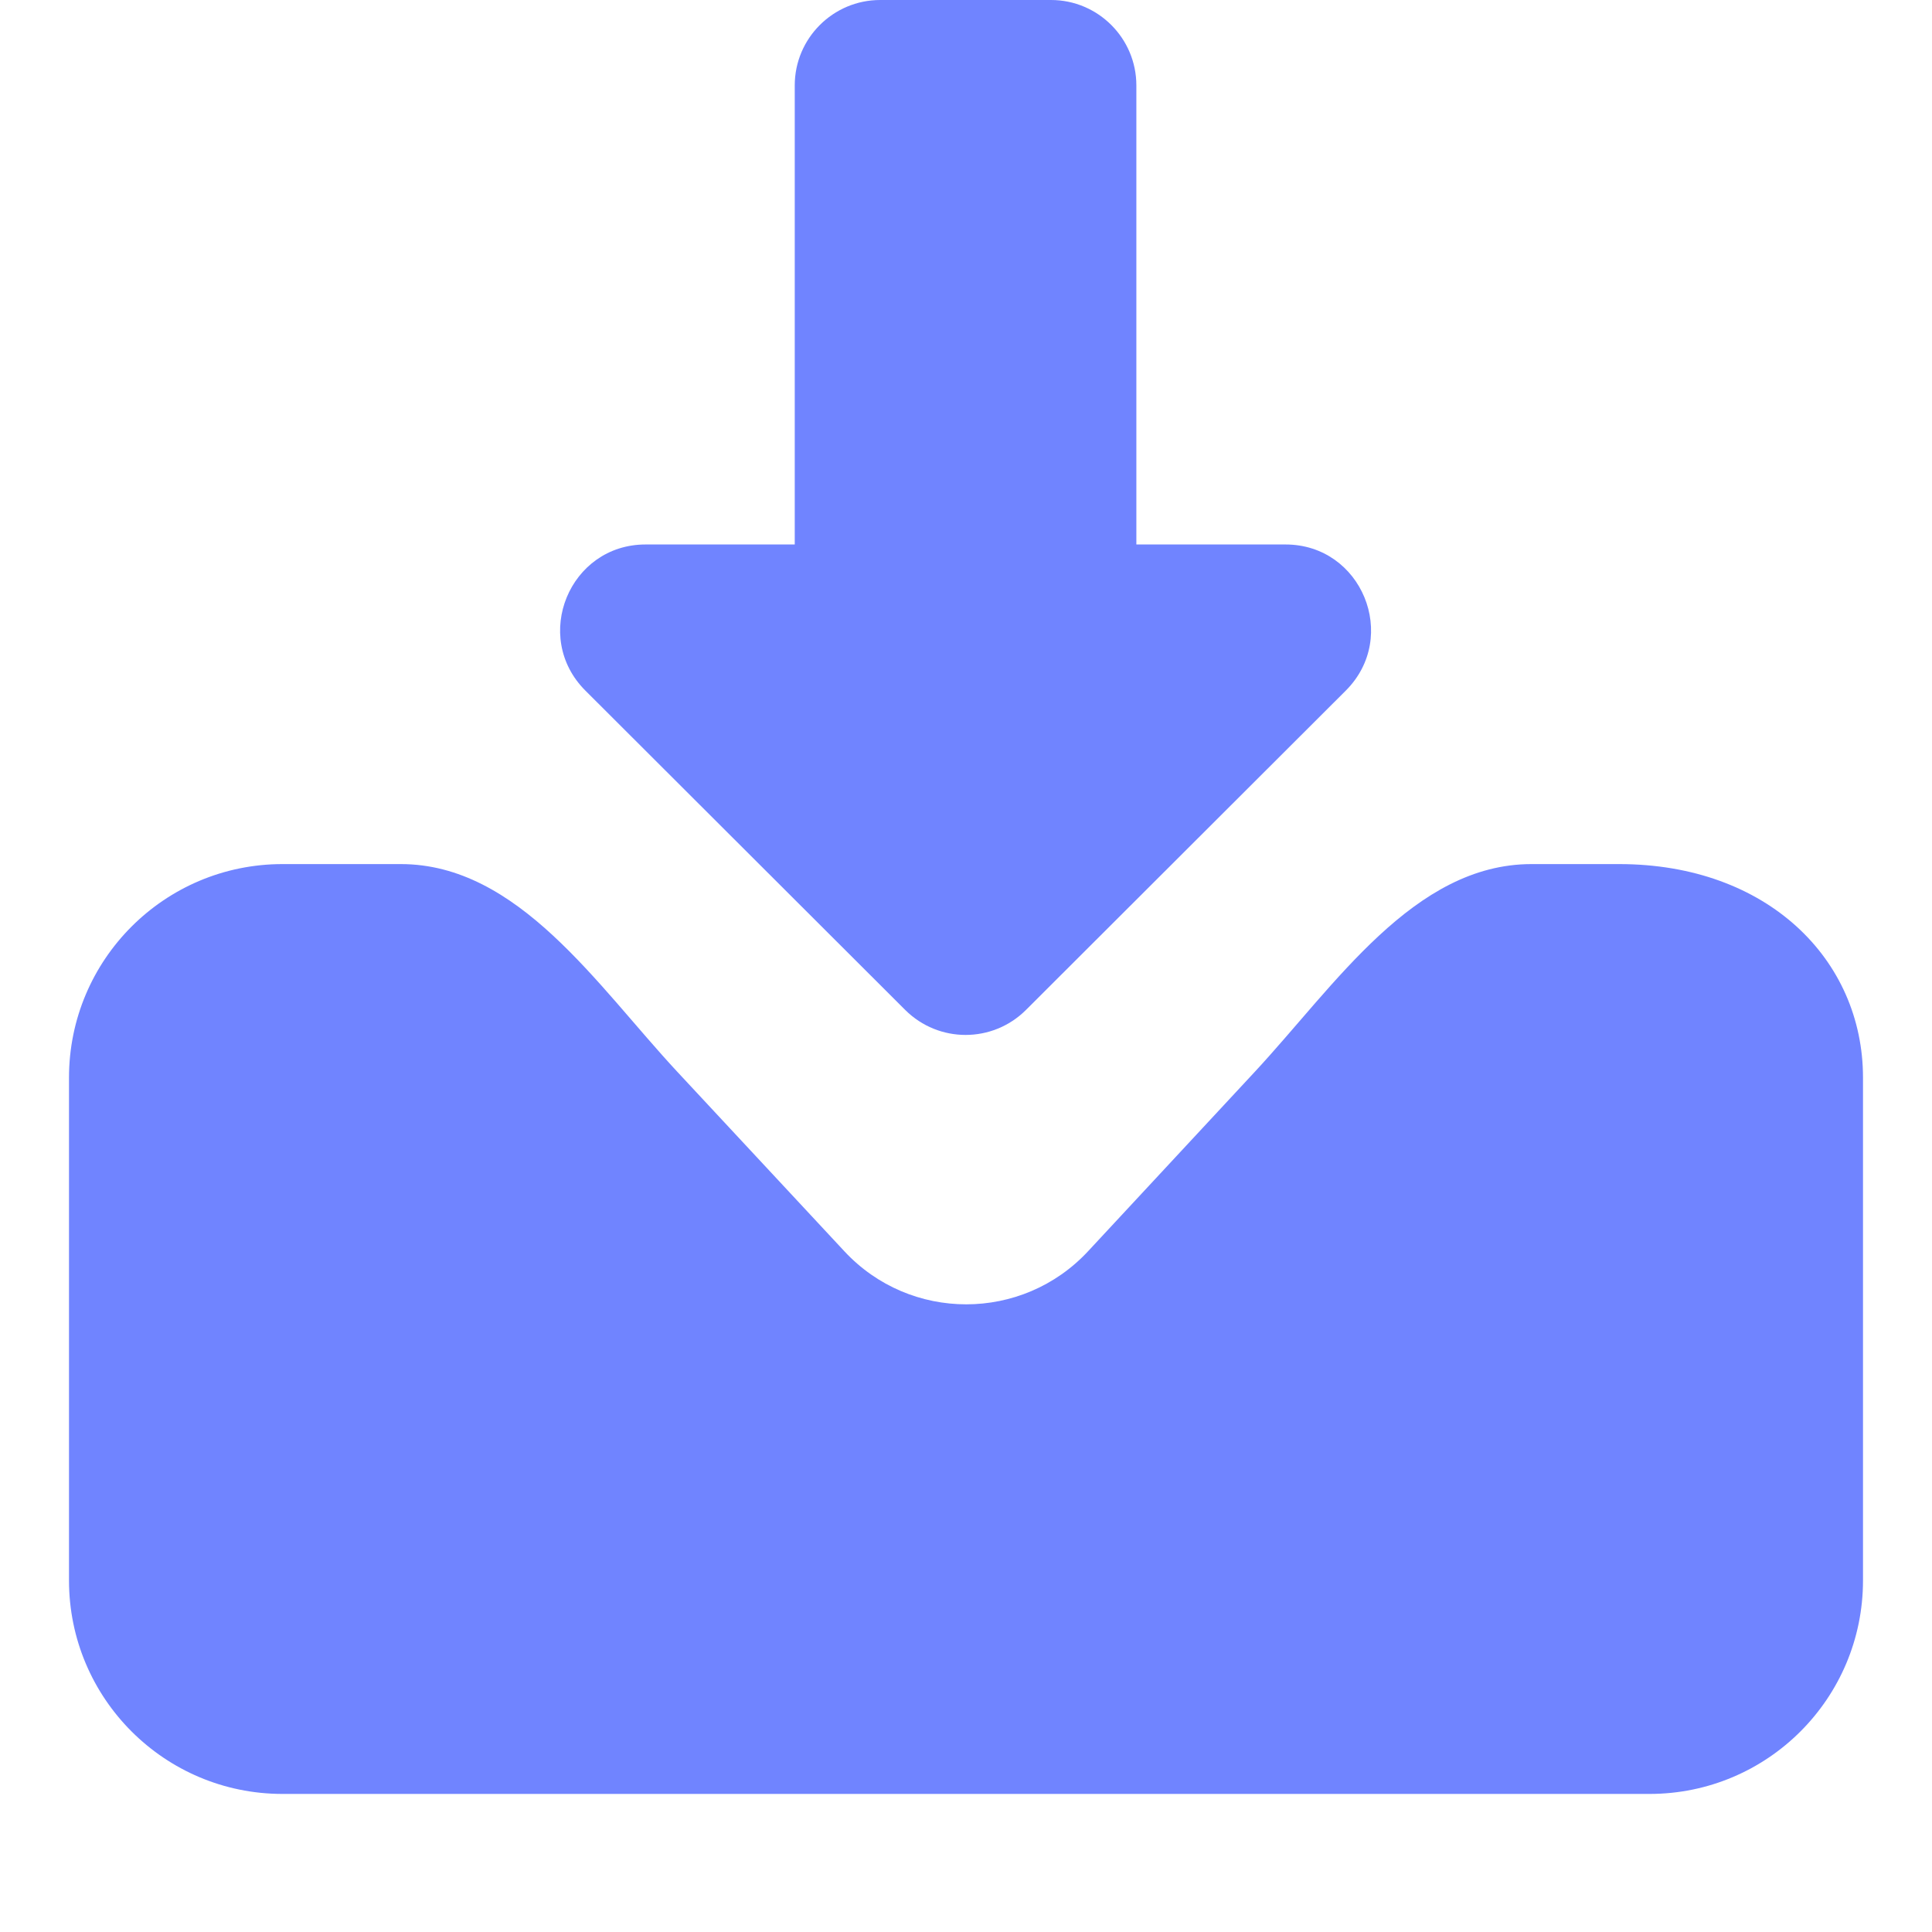
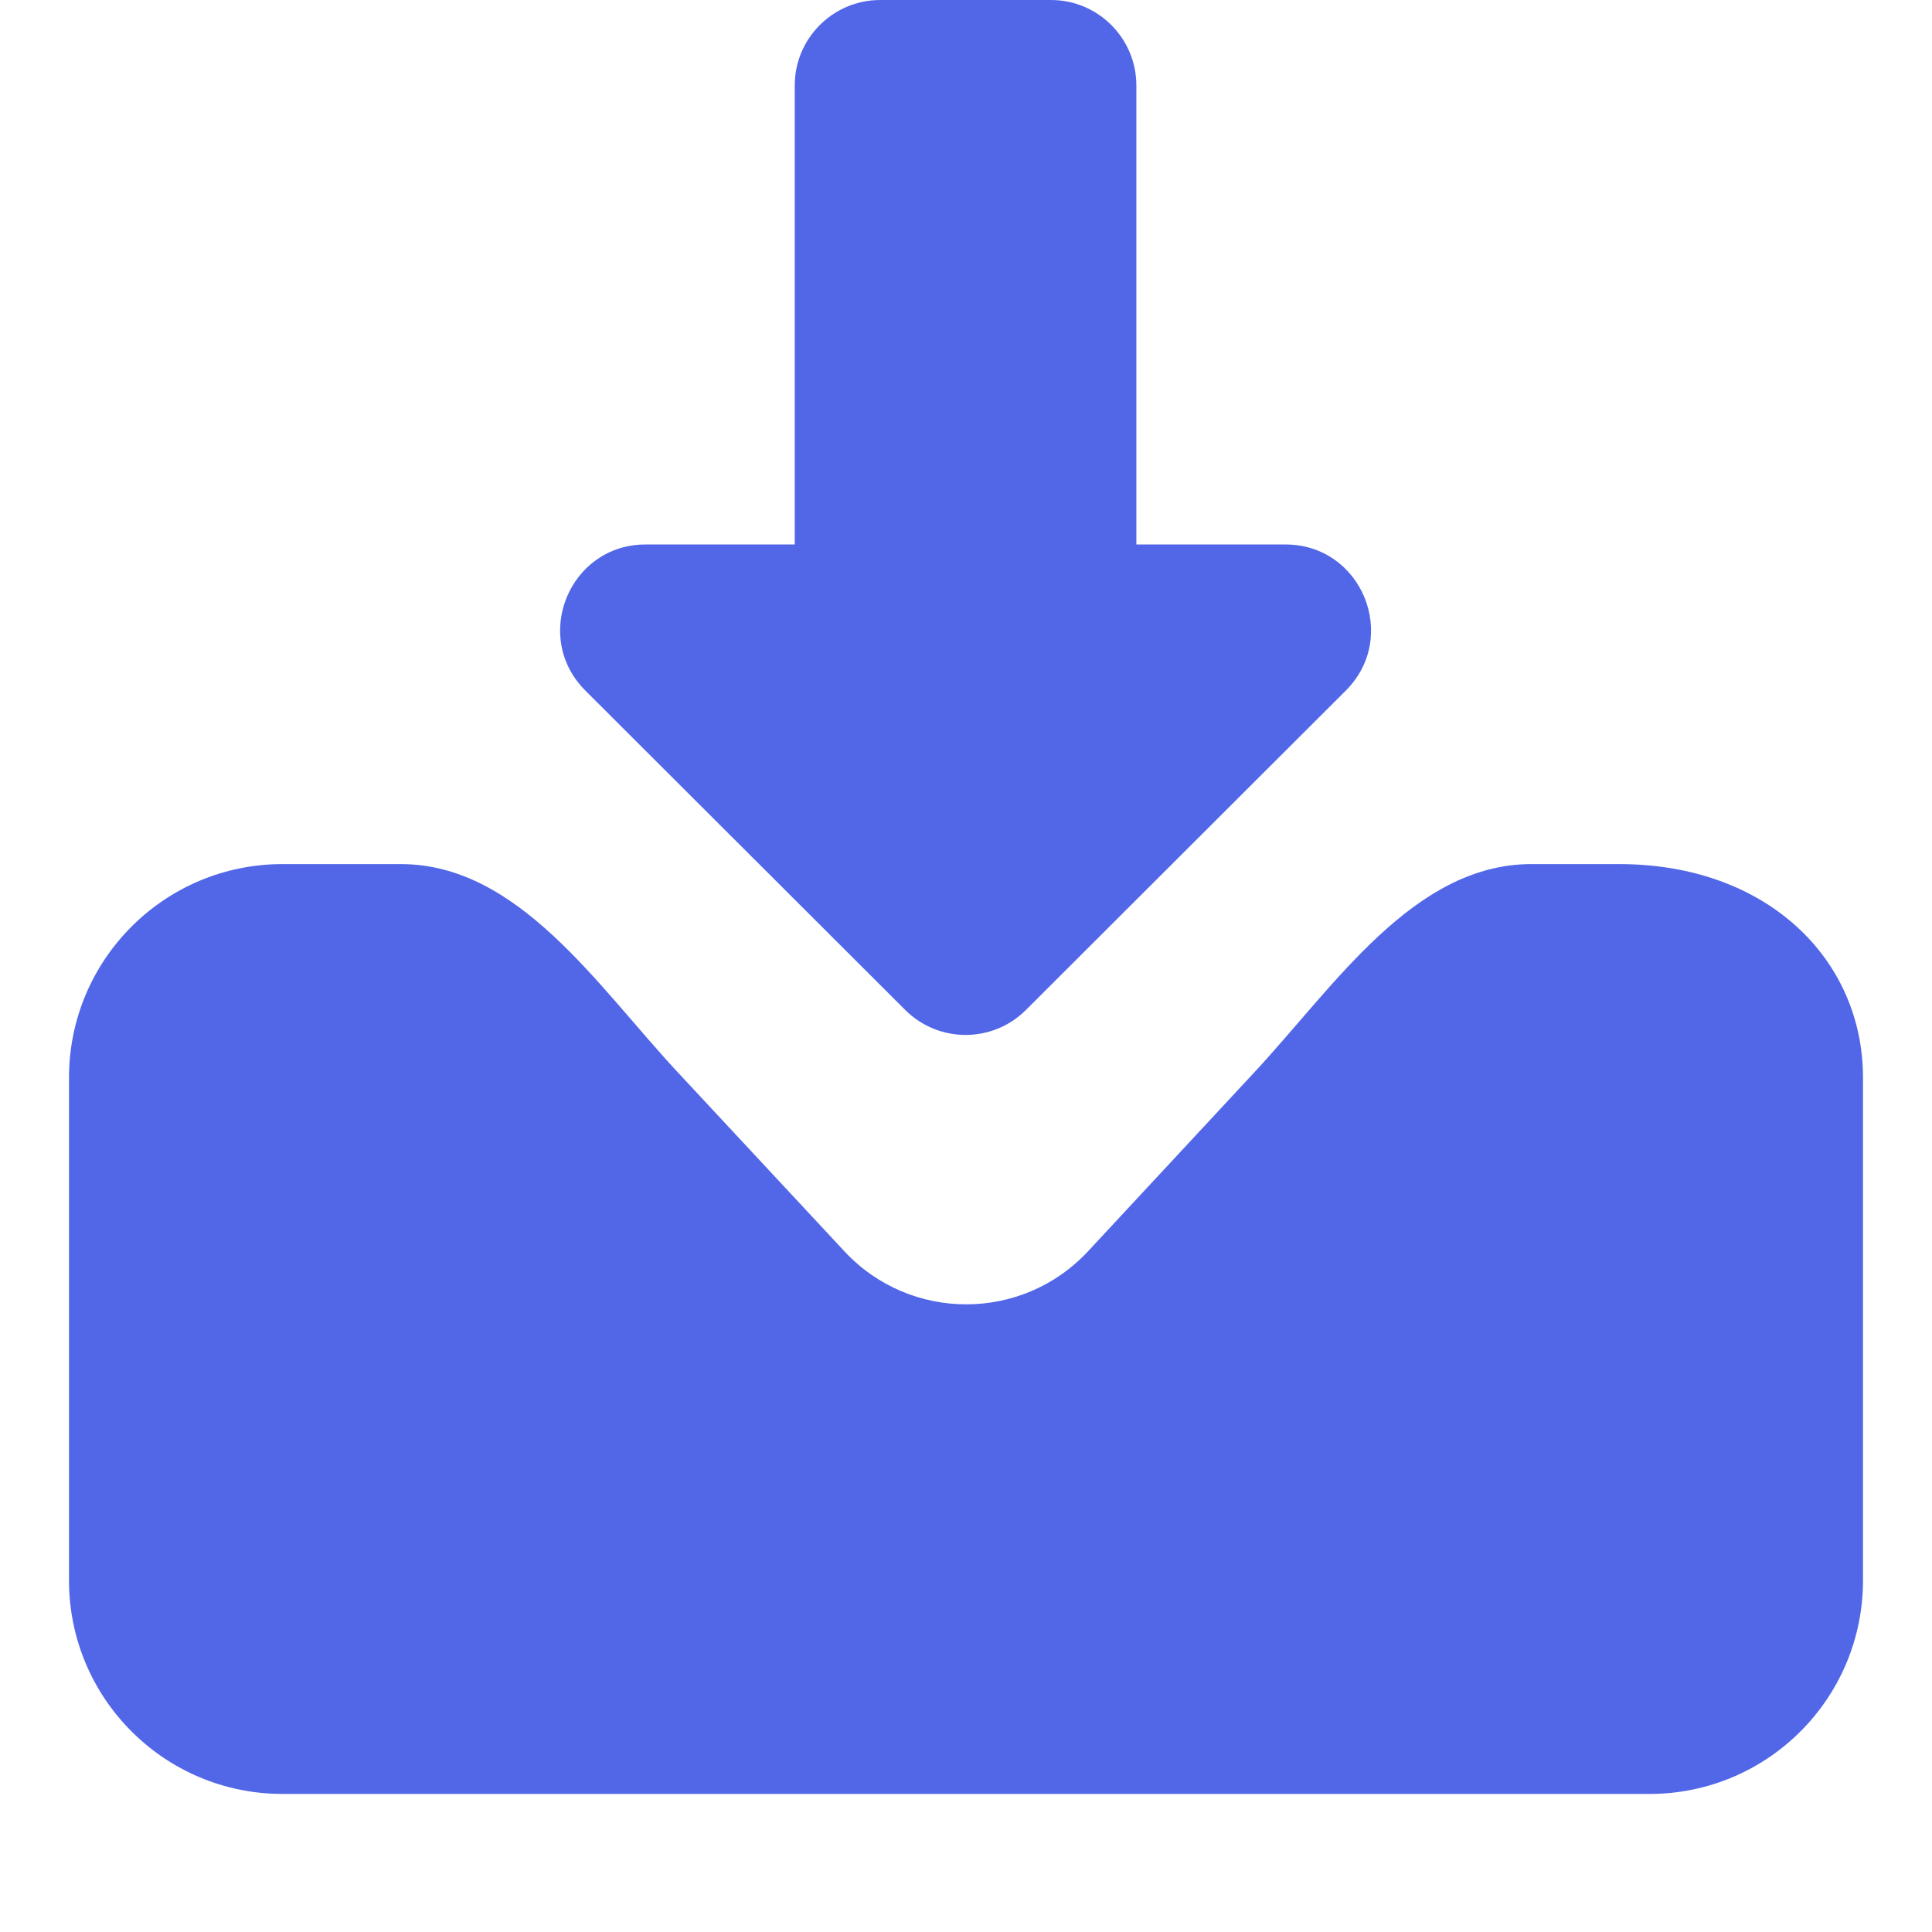
<svg xmlns="http://www.w3.org/2000/svg" width="28" height="28" viewBox="0 0 28 28" fill="none">
-   <path d="M27 15.618V22.905C27 24.614 25.616 25.999 23.906 25.999H4.094C2.385 25.999 1 24.614 1 22.905V15.618C1 13.908 2.385 12.523 4.094 12.523H5.808C7.512 12.523 8.652 14.281 9.813 15.53L12.237 18.134C13.191 19.16 14.816 19.16 15.77 18.133L18.186 15.533C19.347 14.283 20.489 12.523 22.196 12.523H23.465C25.616 12.523 27 13.908 27 15.618Z" fill="#7084FF" />
-   <path d="M13.121 14.639L8.484 10.009C7.702 9.228 8.254 7.891 9.356 7.891H11.518V1.238C11.518 0.555 12.074 0 12.756 0H15.232C15.914 0 16.469 0.555 16.469 1.238V7.891H18.631C19.734 7.891 20.286 9.228 19.504 10.009L14.867 14.639C14.383 15.119 13.605 15.119 13.121 14.639Z" fill="#7084FF" />
+   <path d="M27 15.618V22.905C27 24.614 25.616 25.999 23.906 25.999H4.094C2.385 25.999 1 24.614 1 22.905V15.618C1 13.908 2.385 12.523 4.094 12.523H5.808C7.512 12.523 8.652 14.281 9.813 15.53L12.237 18.134C13.191 19.16 14.816 19.16 15.77 18.133L18.186 15.533C19.347 14.283 20.489 12.523 22.196 12.523H23.465C25.616 12.523 27 13.908 27 15.618Z" fill="#5267E8" />
+   <path d="M13.121 14.639L8.484 10.009C7.702 9.228 8.254 7.891 9.356 7.891H11.518V1.238C11.518 0.555 12.074 0 12.756 0H15.232C15.914 0 16.469 0.555 16.469 1.238V7.891H18.631C19.734 7.891 20.286 9.228 19.504 10.009L14.867 14.639C14.383 15.119 13.605 15.119 13.121 14.639Z" fill="#5267E8" />
</svg>
